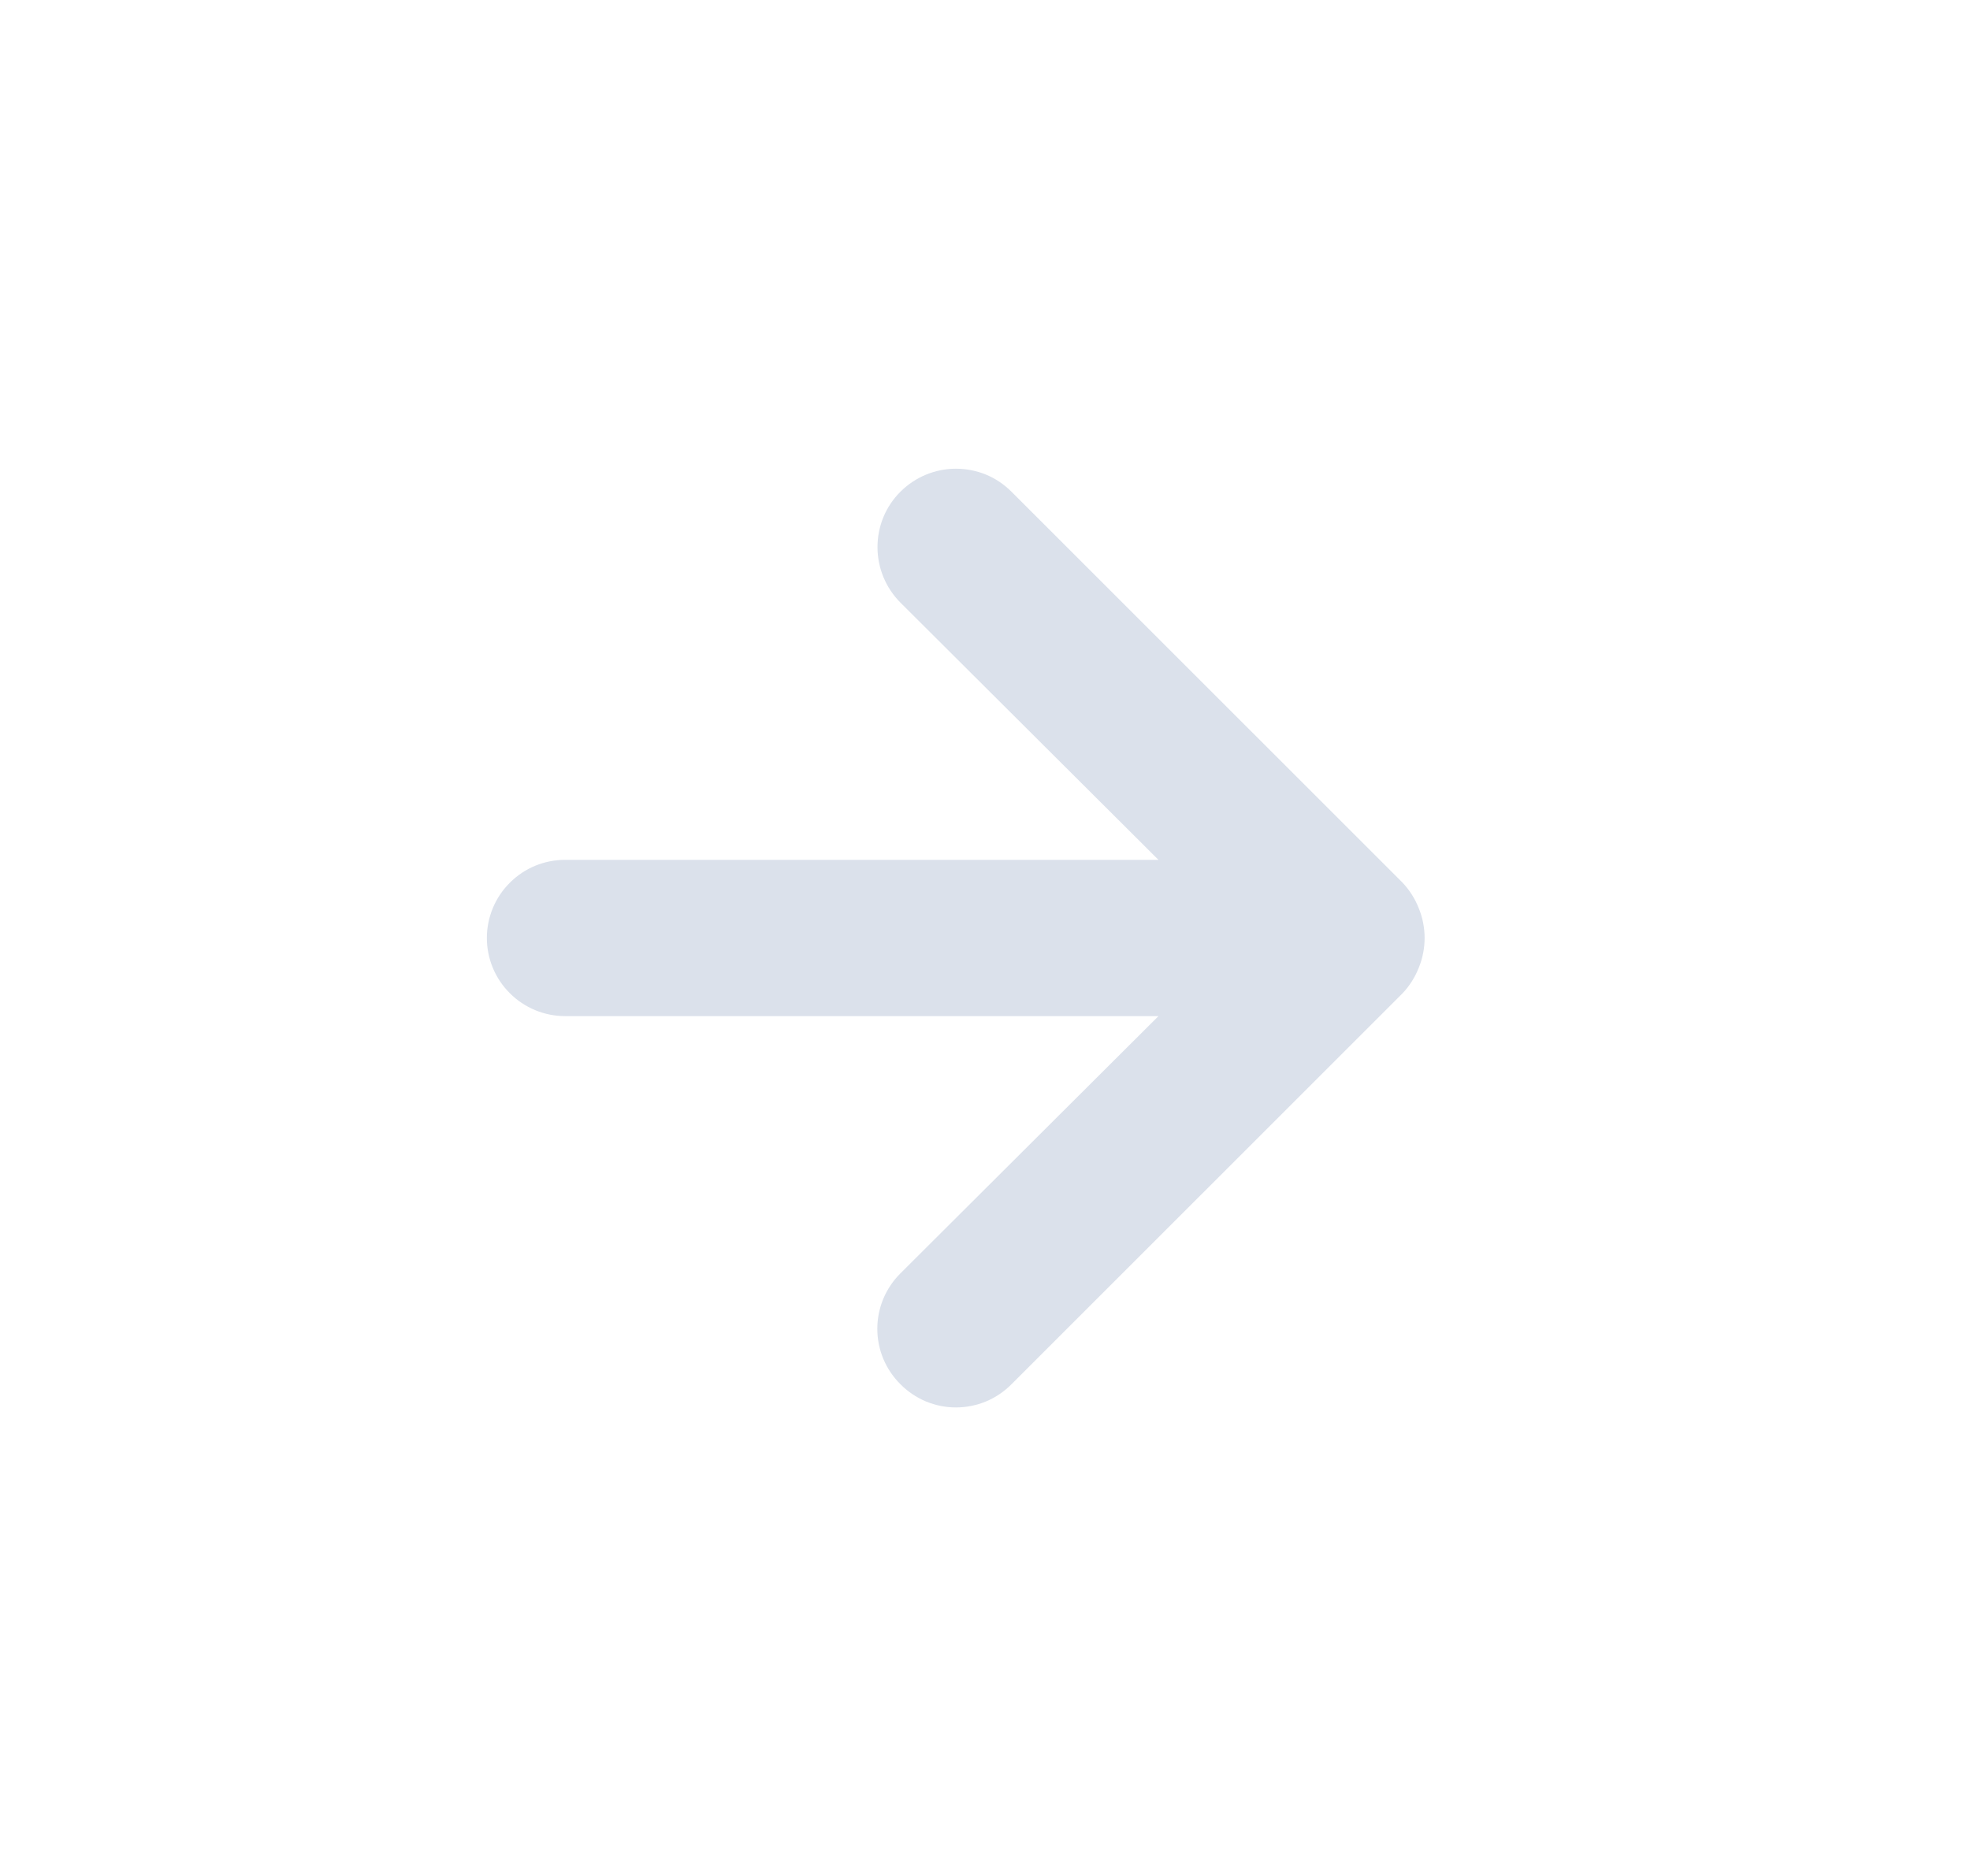
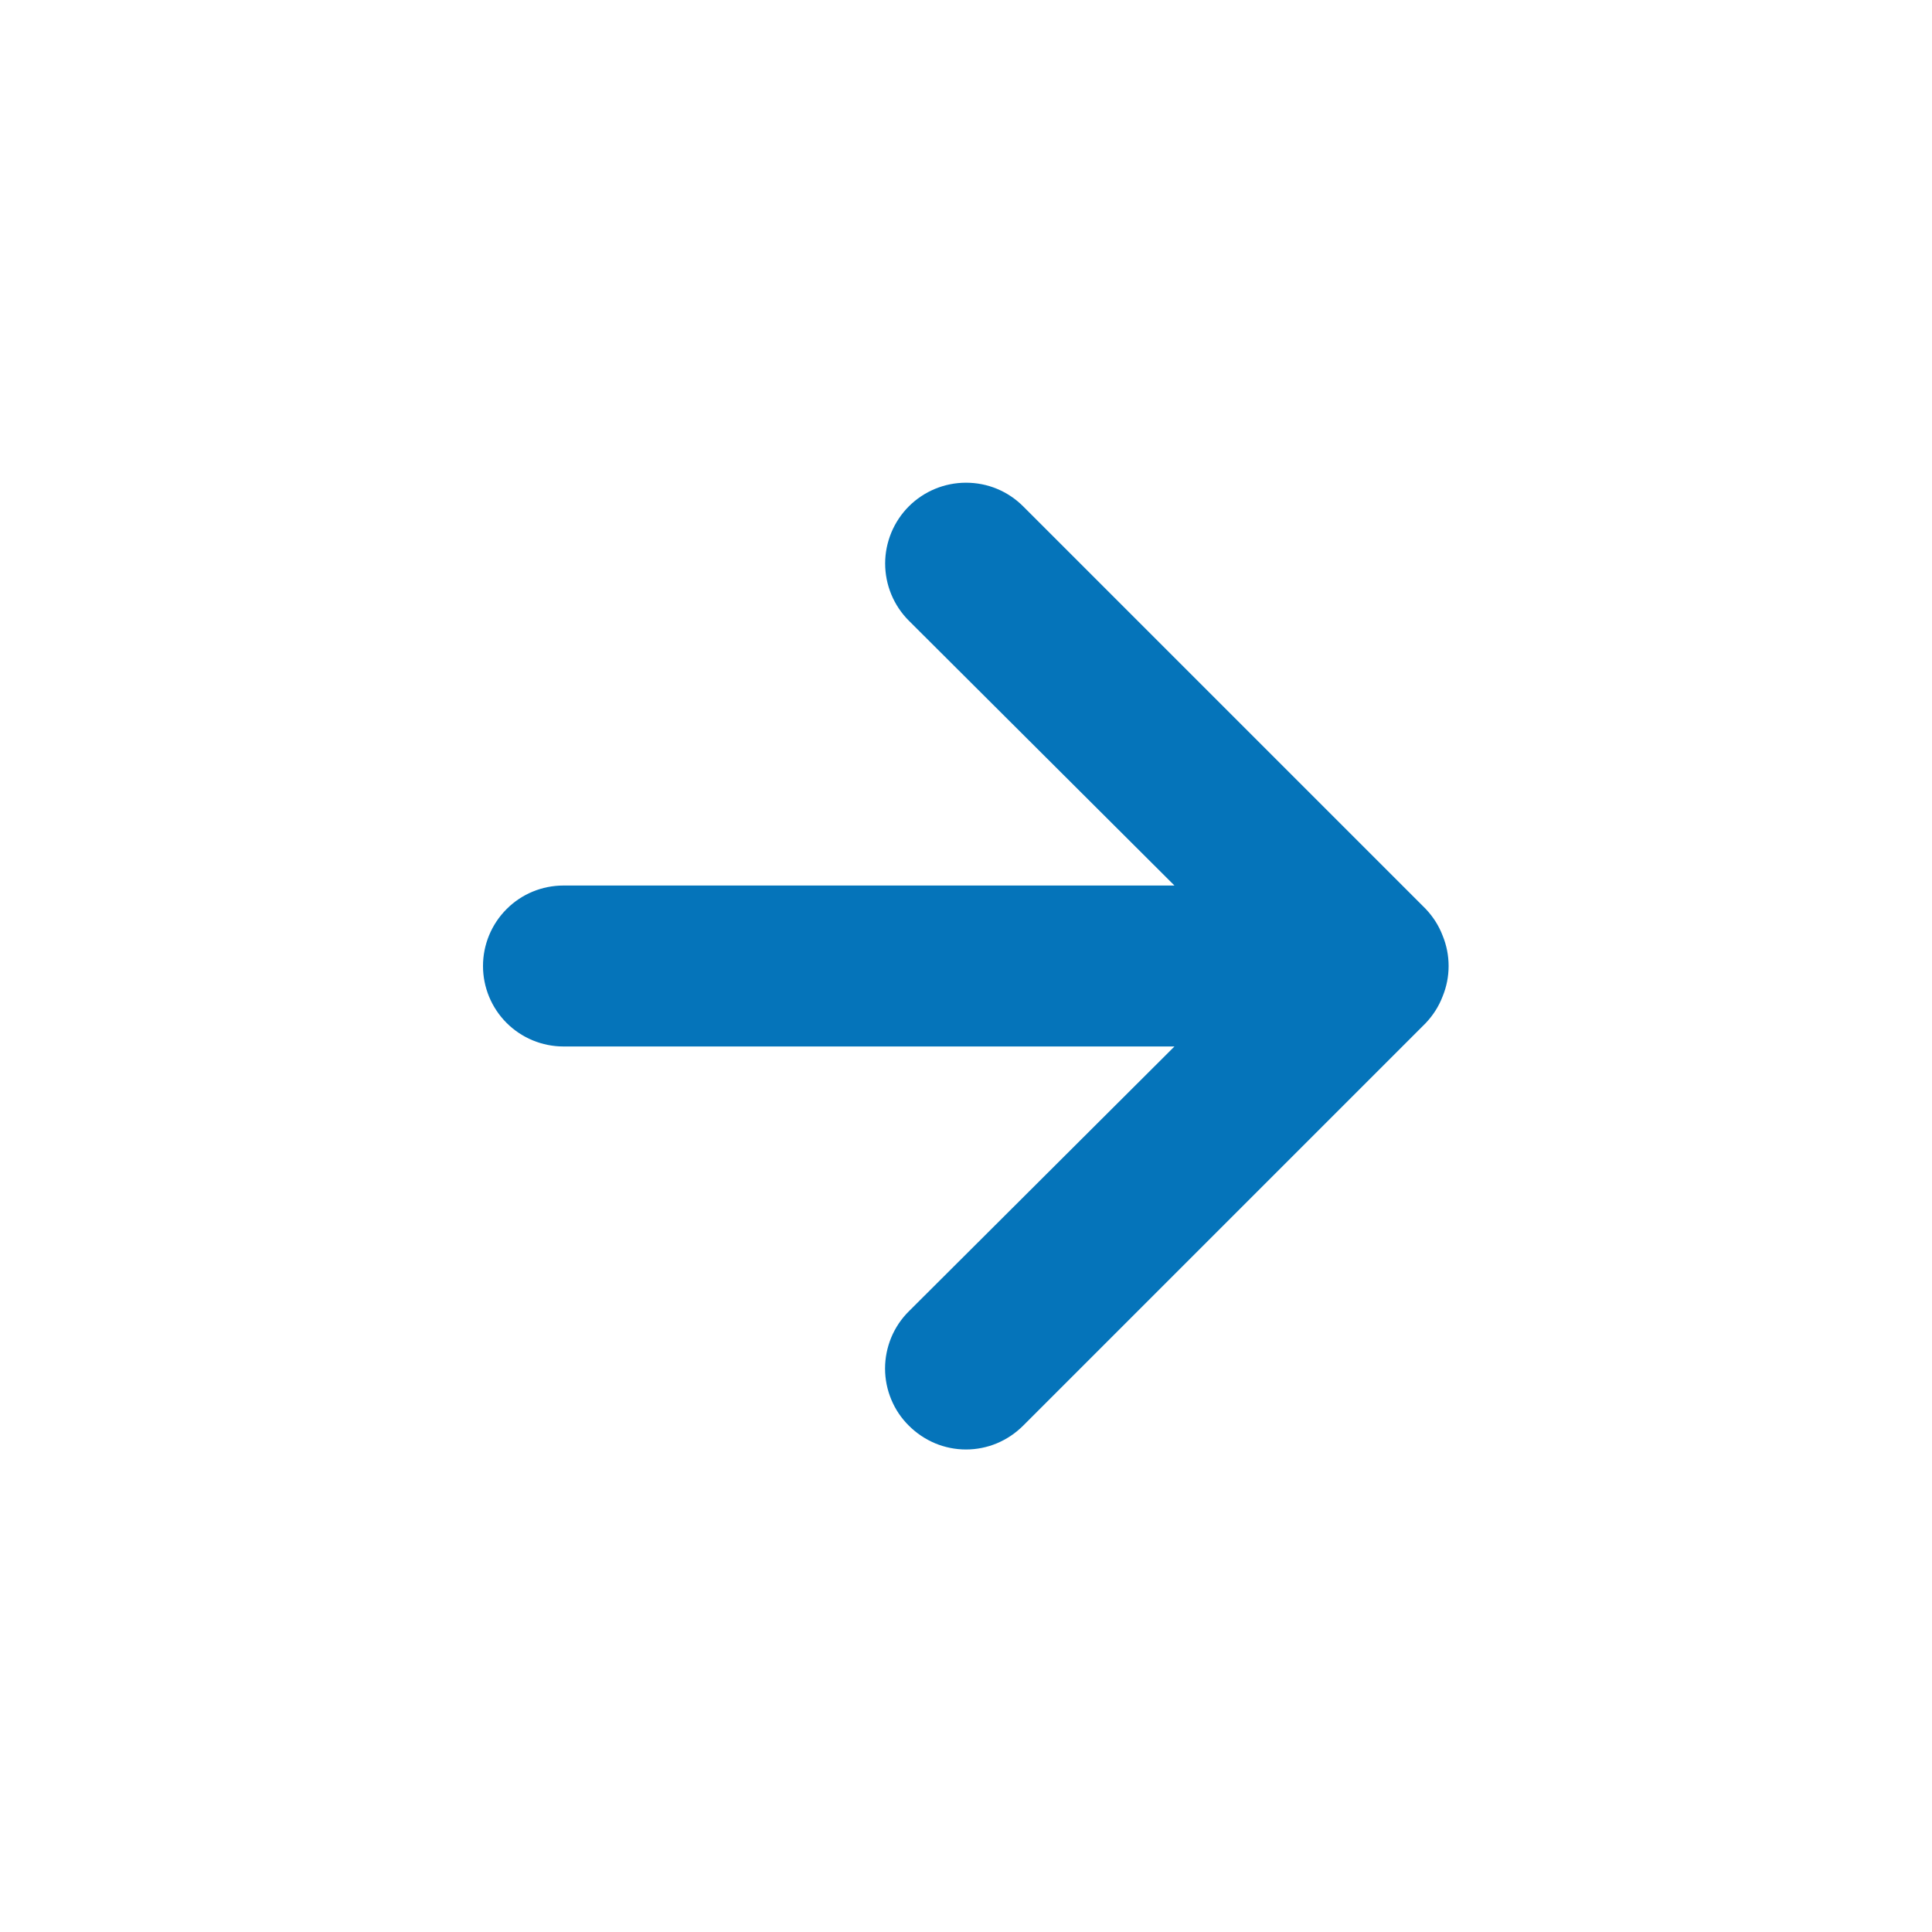
- <svg xmlns="http://www.w3.org/2000/svg" width="21" height="20" viewBox="0 0 21 20" fill="none">
-   <path d="M15.124 9.683C15.084 9.581 15.025 9.488 14.949 9.408L10.782 5.242C10.704 5.164 10.612 5.102 10.511 5.06C10.409 5.018 10.3 4.997 10.19 4.997C9.969 4.997 9.756 5.085 9.599 5.242C9.521 5.319 9.459 5.412 9.417 5.513C9.375 5.615 9.354 5.723 9.354 5.833C9.354 6.055 9.442 6.268 9.599 6.425L12.349 9.167H6.024C5.803 9.167 5.591 9.254 5.435 9.411C5.278 9.567 5.19 9.779 5.19 10C5.19 10.221 5.278 10.433 5.435 10.589C5.591 10.745 5.803 10.833 6.024 10.833H12.349L9.599 13.575C9.521 13.652 9.459 13.745 9.416 13.846C9.374 13.948 9.352 14.057 9.352 14.167C9.352 14.277 9.374 14.386 9.416 14.487C9.459 14.589 9.521 14.681 9.599 14.758C9.676 14.836 9.768 14.898 9.87 14.941C9.972 14.983 10.08 15.005 10.19 15.005C10.3 15.005 10.409 14.983 10.511 14.941C10.613 14.898 10.705 14.836 10.782 14.758L14.949 10.592C15.025 10.512 15.084 10.419 15.124 10.317C15.207 10.114 15.207 9.886 15.124 9.683Z" fill="#DBE1EB" />
+ <svg xmlns="http://www.w3.org/2000/svg" width="20" height="20" viewBox="0 0 20 20" fill="none">
+   <path d="M14.933 9.683C14.894 9.581 14.834 9.488 14.758 9.408L10.592 5.242C10.514 5.164 10.422 5.102 10.32 5.06C10.219 5.018 10.11 4.997 10 4.997C9.778 4.997 9.565 5.085 9.408 5.242C9.331 5.319 9.269 5.412 9.227 5.513C9.185 5.615 9.163 5.723 9.163 5.833C9.163 6.055 9.251 6.268 9.408 6.425L12.158 9.167H5.833C5.612 9.167 5.4 9.254 5.244 9.411C5.088 9.567 5 9.779 5 10C5 10.221 5.088 10.433 5.244 10.589C5.4 10.745 5.612 10.833 5.833 10.833H12.158L9.408 13.575C9.33 13.652 9.268 13.745 9.226 13.846C9.184 13.948 9.162 14.057 9.162 14.167C9.162 14.277 9.184 14.386 9.226 14.487C9.268 14.589 9.33 14.681 9.408 14.758C9.486 14.836 9.578 14.898 9.68 14.941C9.781 14.983 9.89 15.005 10 15.005C10.11 15.005 10.219 14.983 10.32 14.941C10.422 14.898 10.514 14.836 10.592 14.758L14.758 10.592C14.834 10.512 14.894 10.419 14.933 10.317C15.017 10.114 15.017 9.886 14.933 9.683Z" fill="#0574BA" />
</svg>
